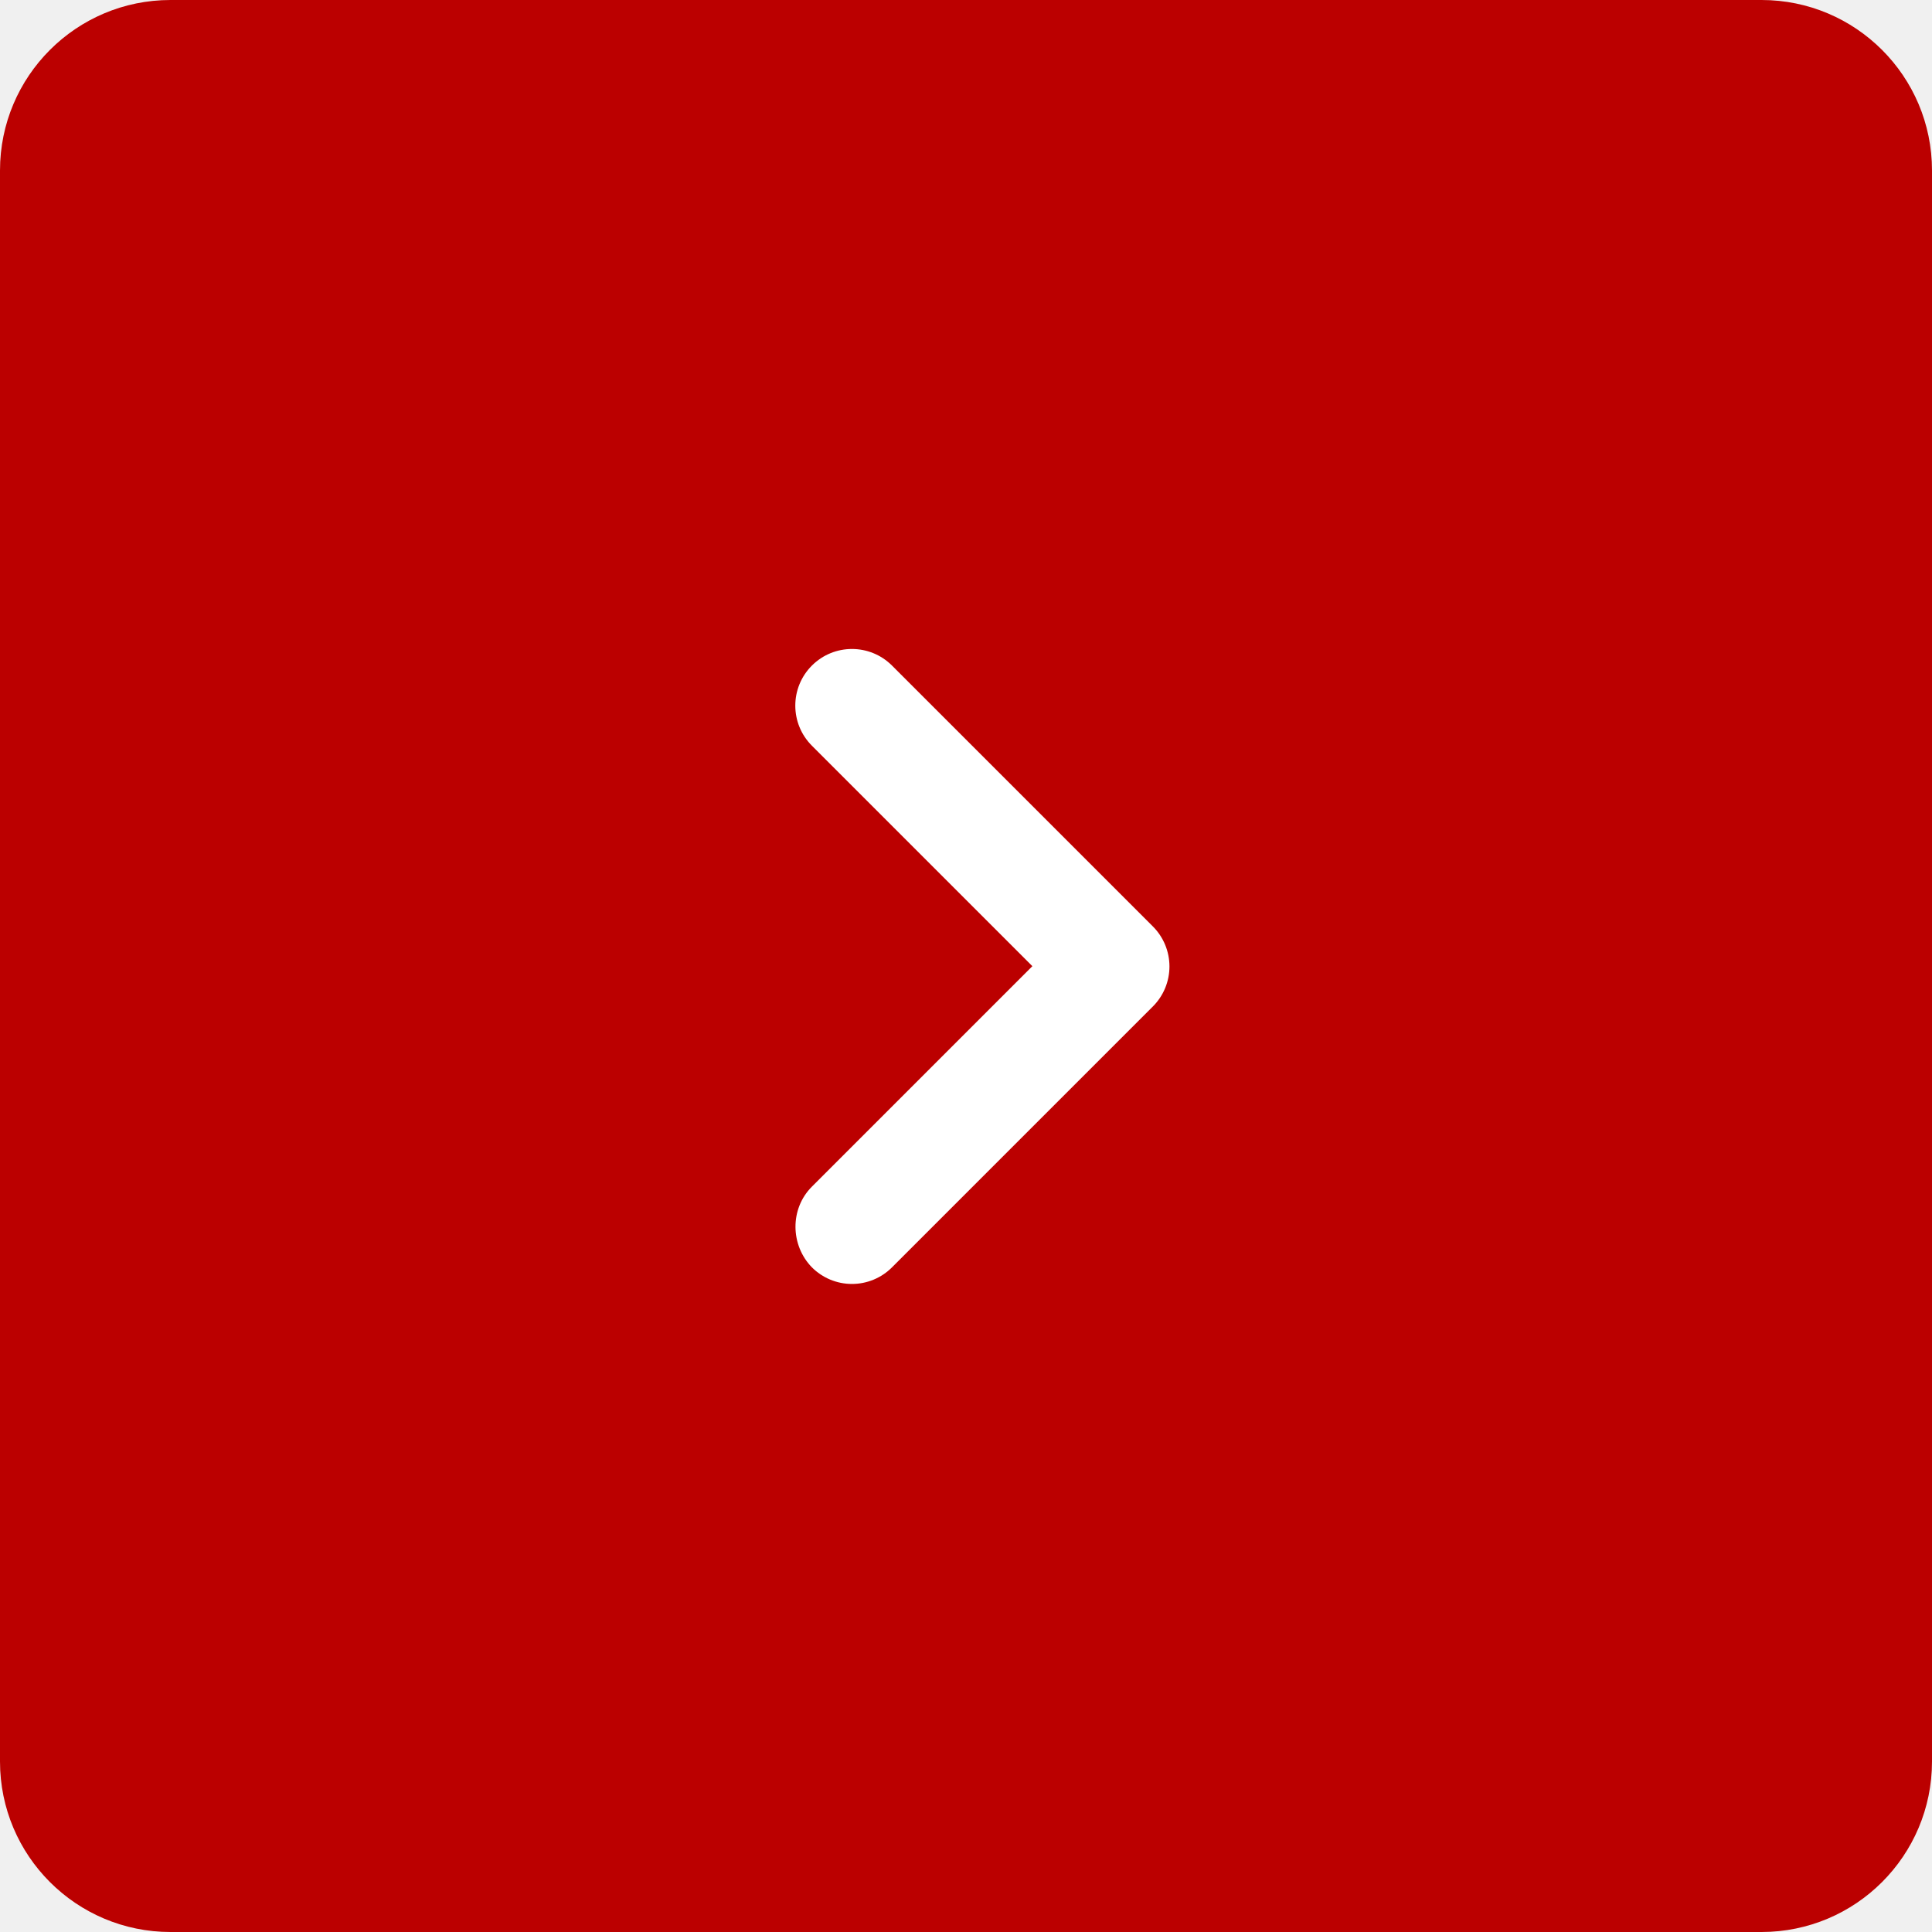
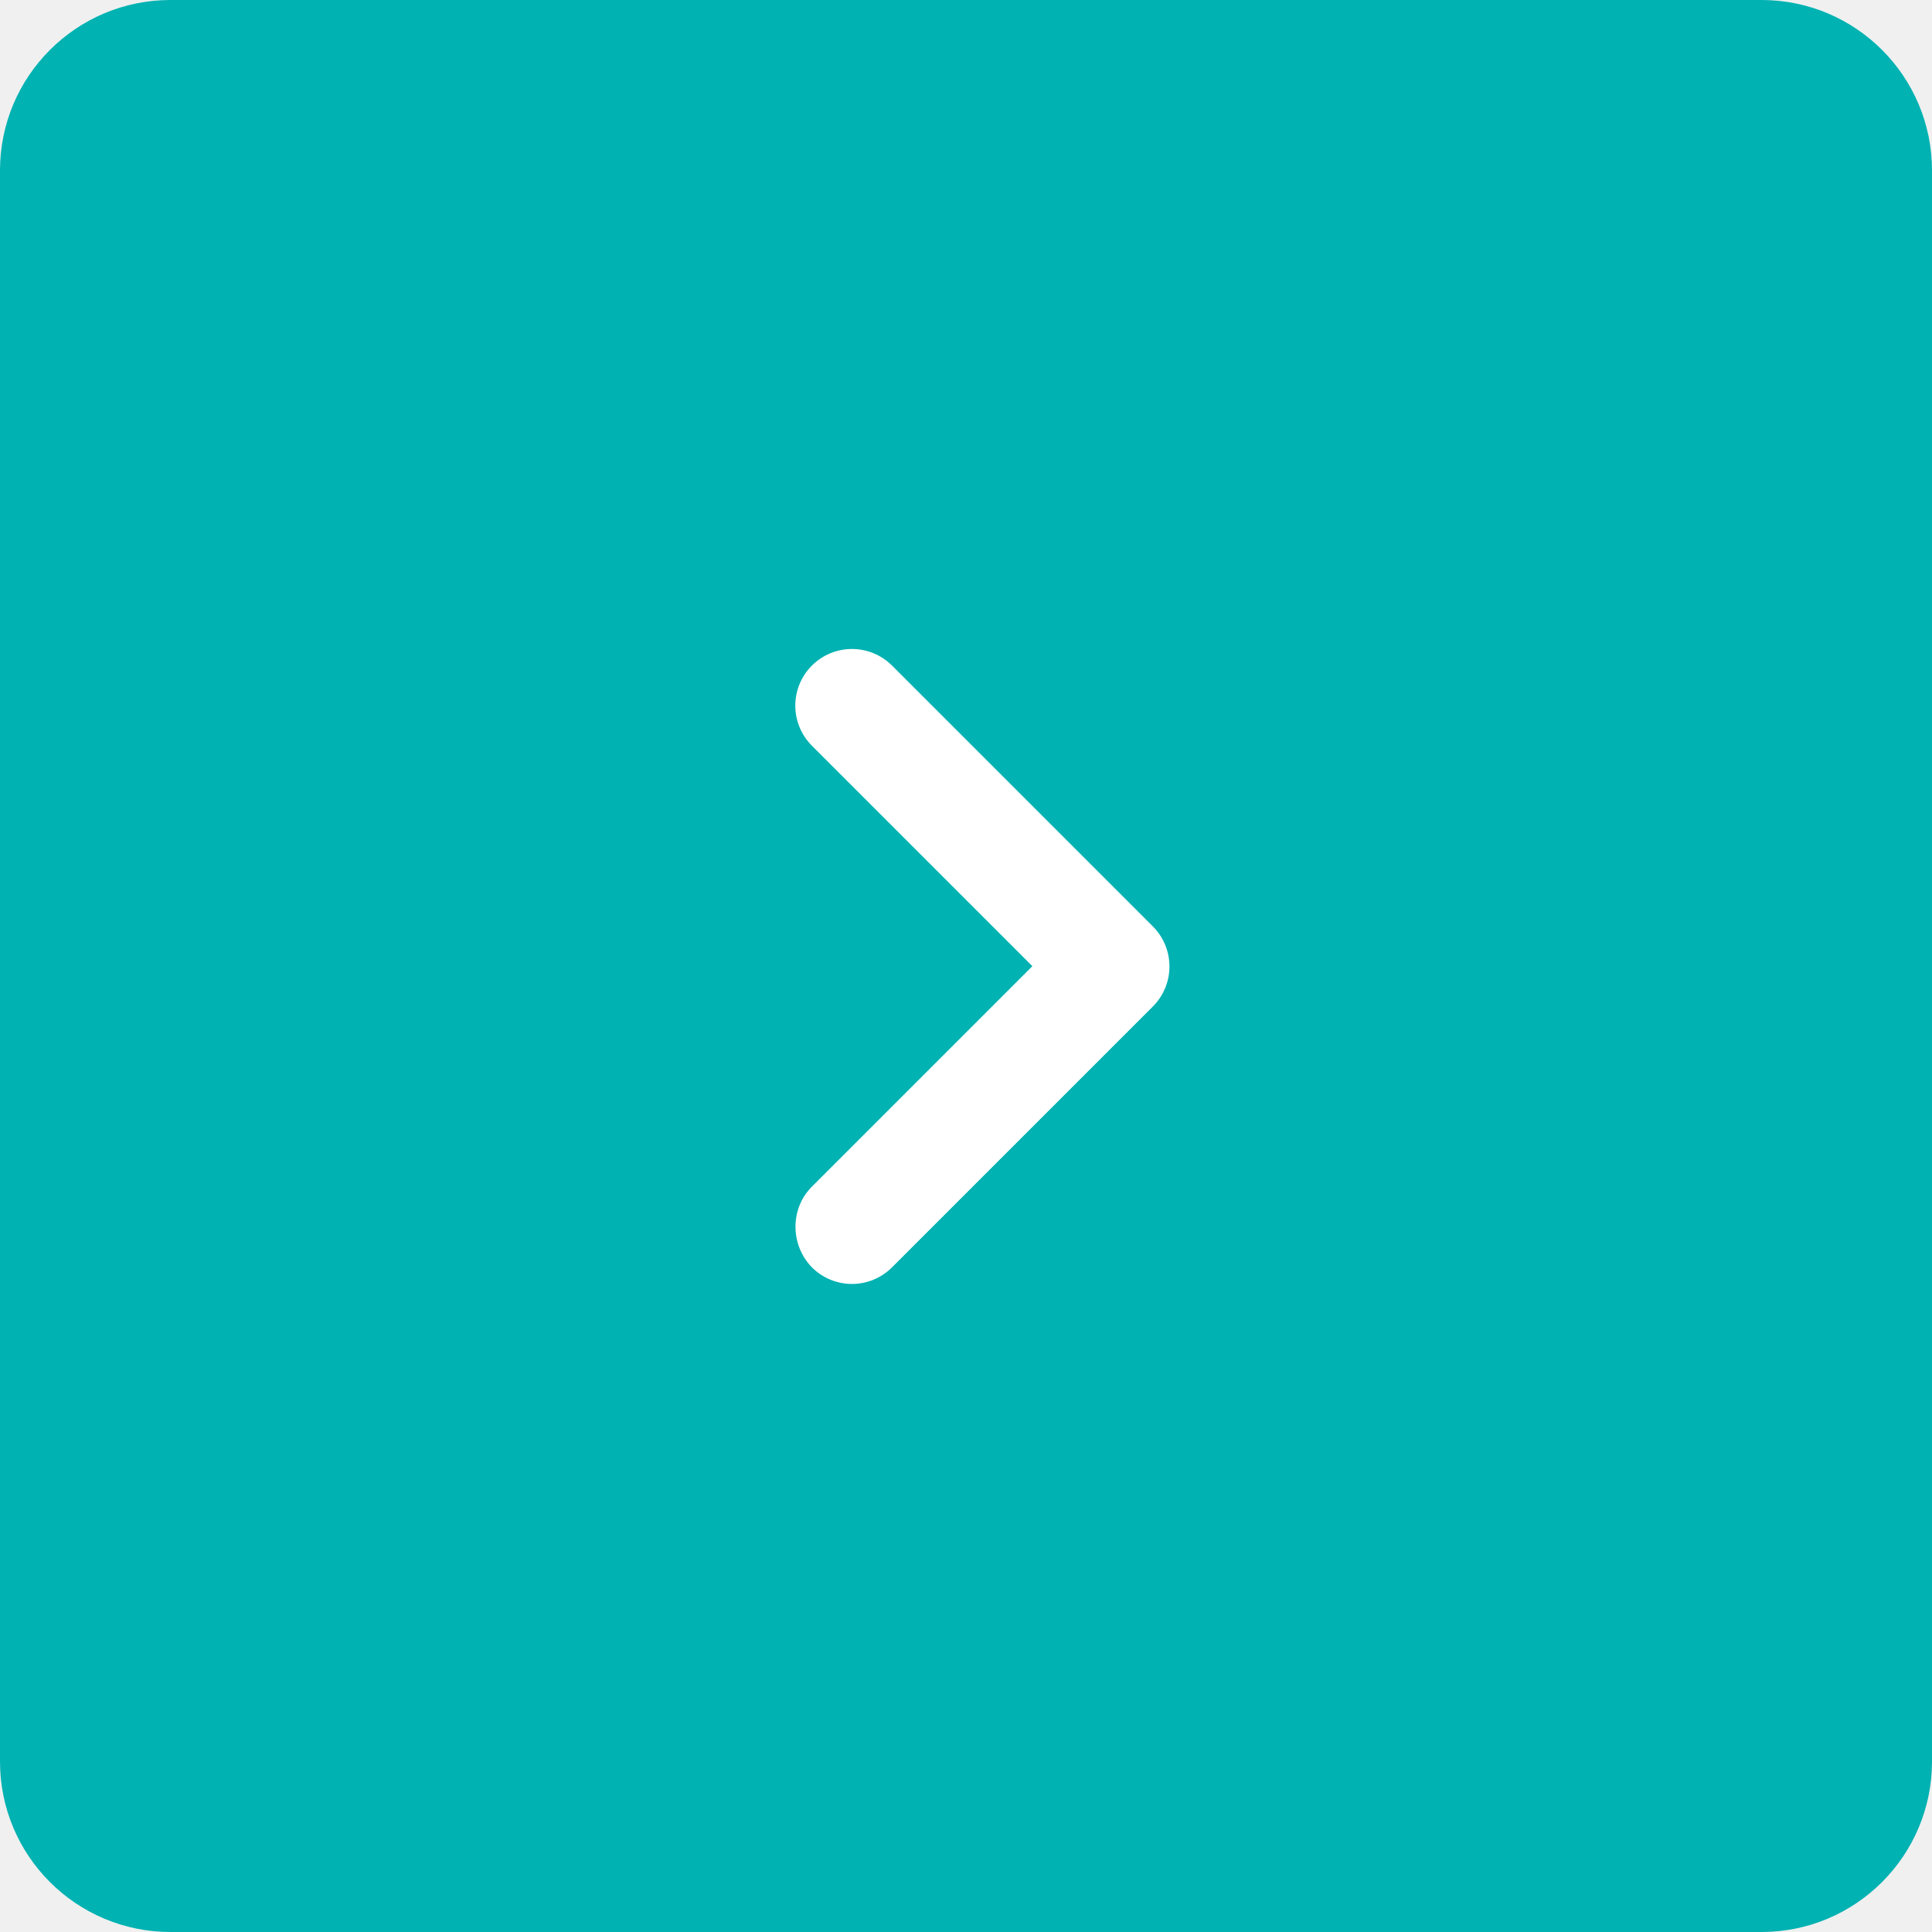
<svg xmlns="http://www.w3.org/2000/svg" width="34" height="34">
-   <path fill="#b00" d="M0 3a3 3 0 013-3h28a3 3 0 013 3v28a3 3 0 01-3 3H3a3 3 0 01-3-3z" />
+   <path fill="#00b2b2" d="M0 3a3 3 0 013-3h28a3 3 0 013 3v28a3 3 0 01-3 3H3a3 3 0 01-3-3z" />
  <path fill="#fff" d="M14.288 20.883l3.88-3.88-3.88-3.88a.997.997 0 111.41-1.41l4.59 4.59a.996.996 0 010 1.41l-4.59 4.59a.996.996 0 01-1.41 0c-.38-.39-.39-1.03 0-1.42z" />
</svg>
